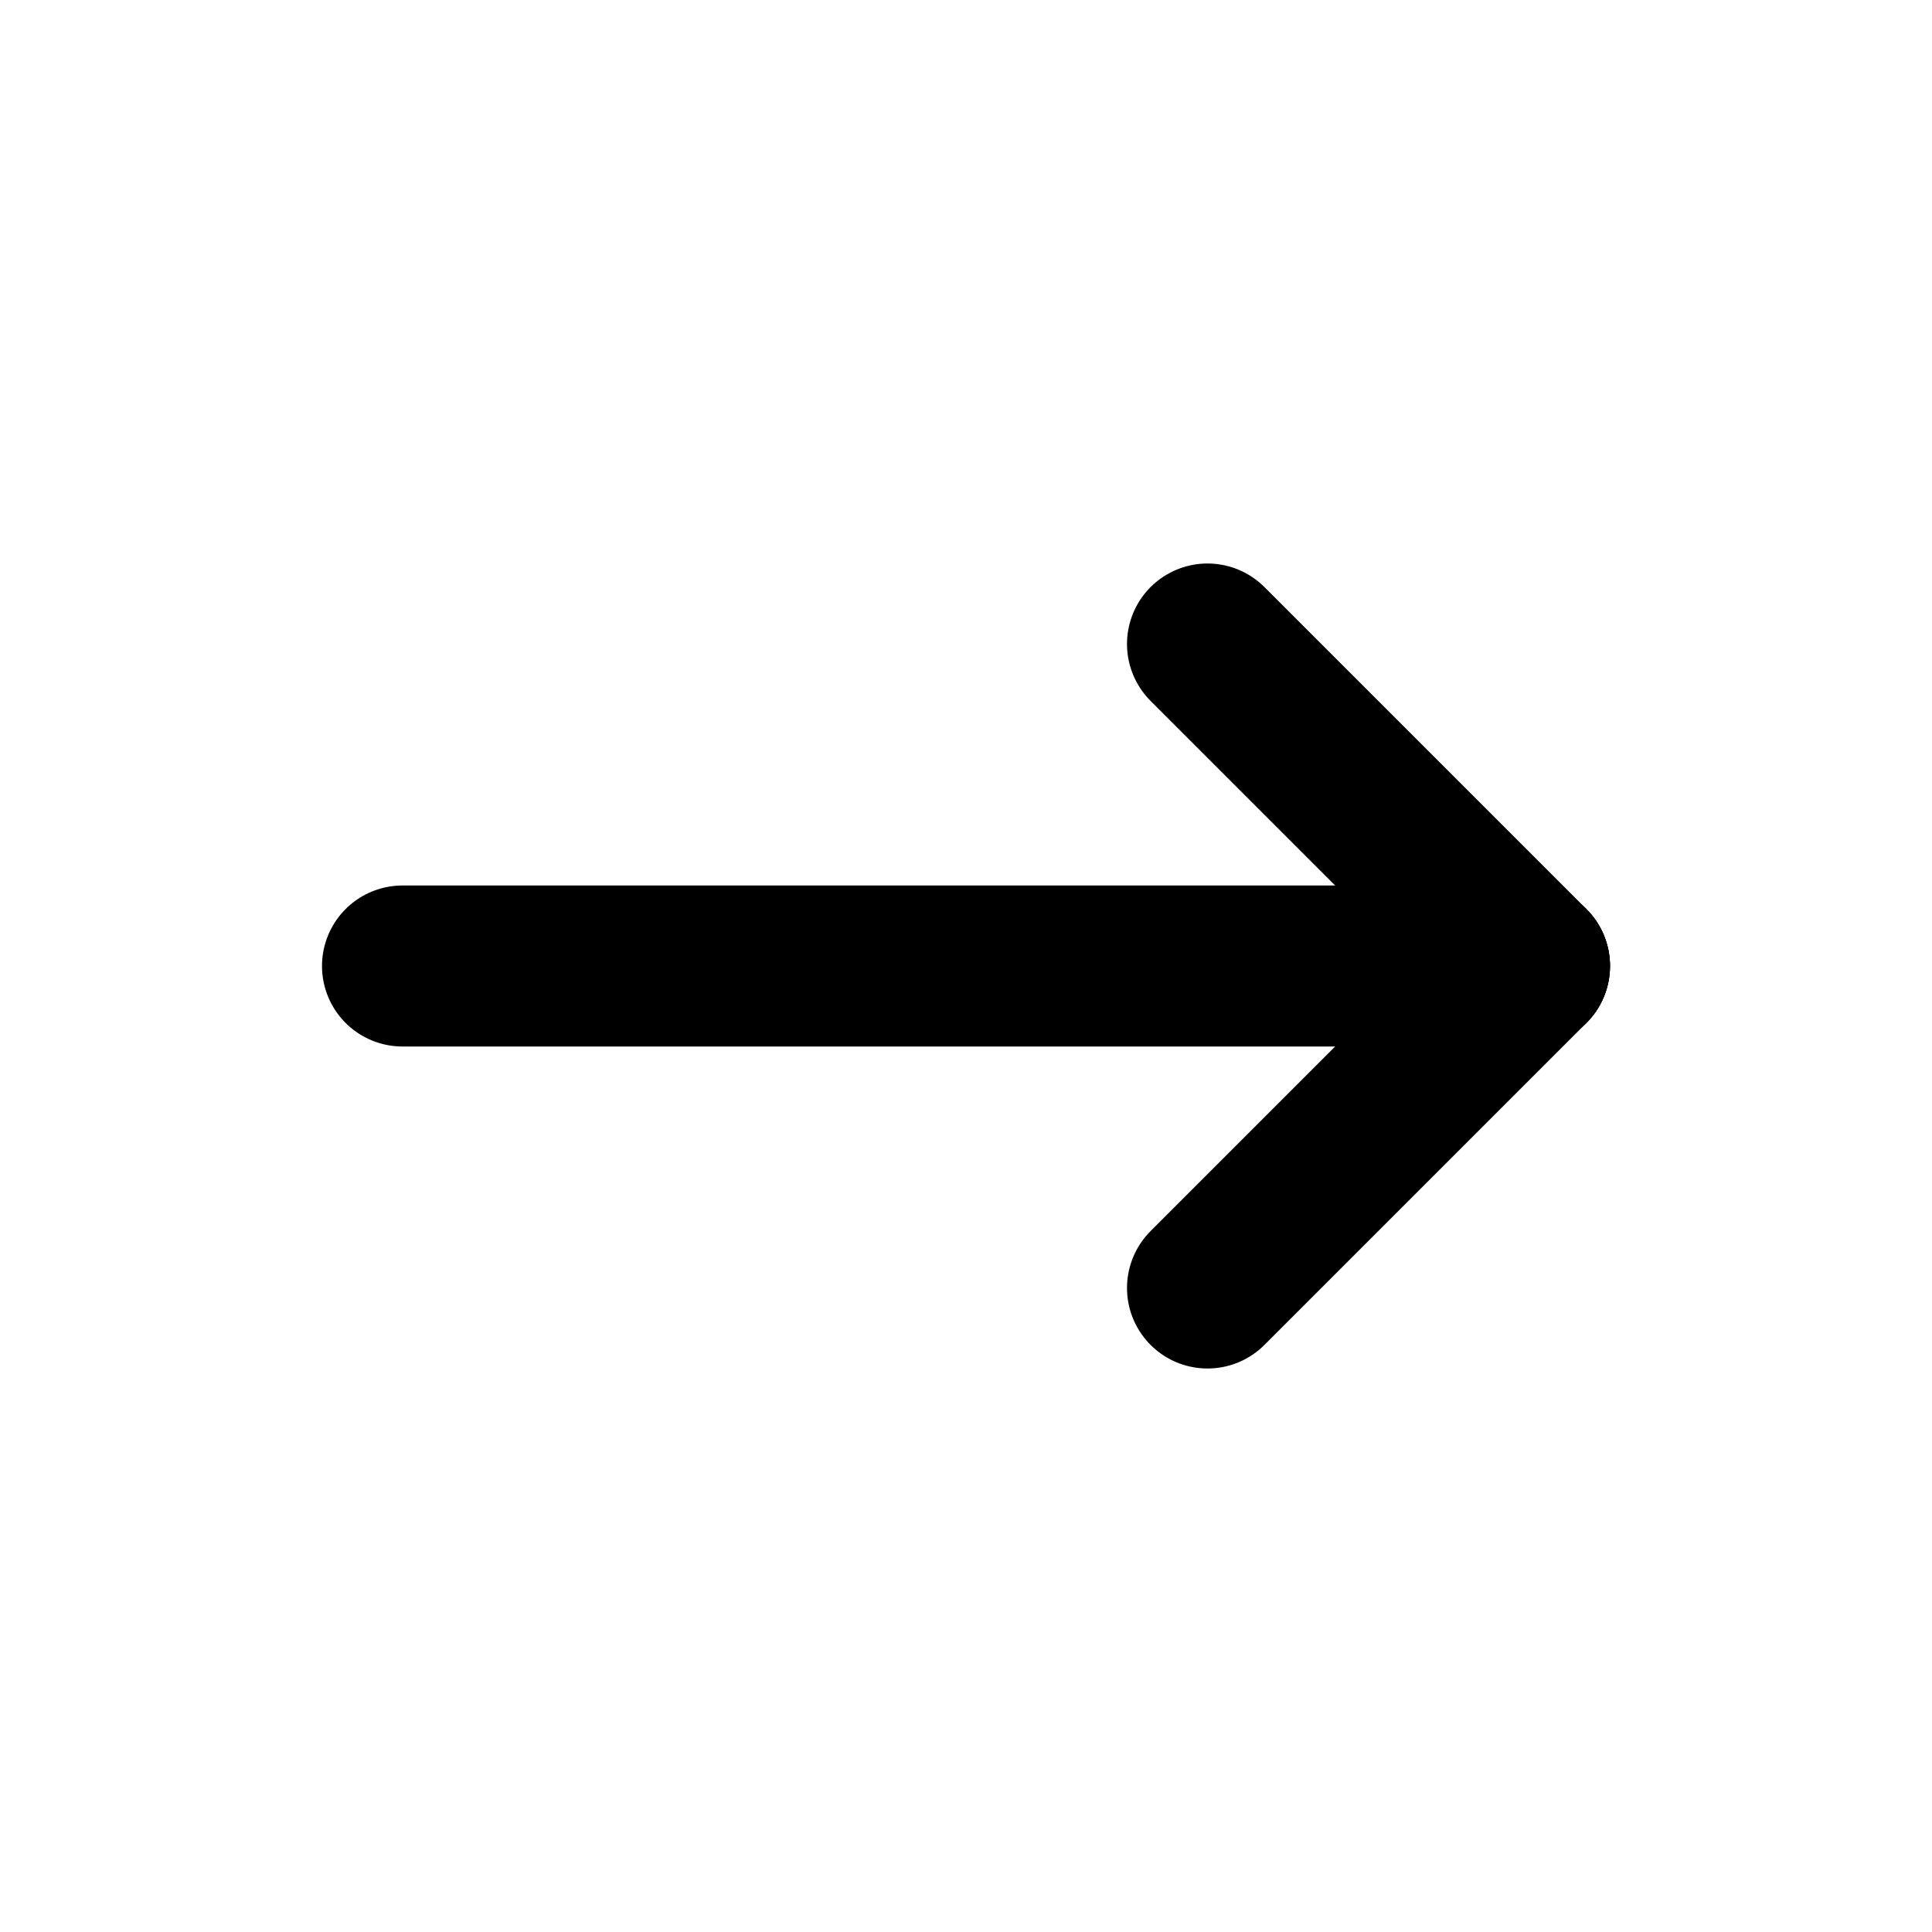
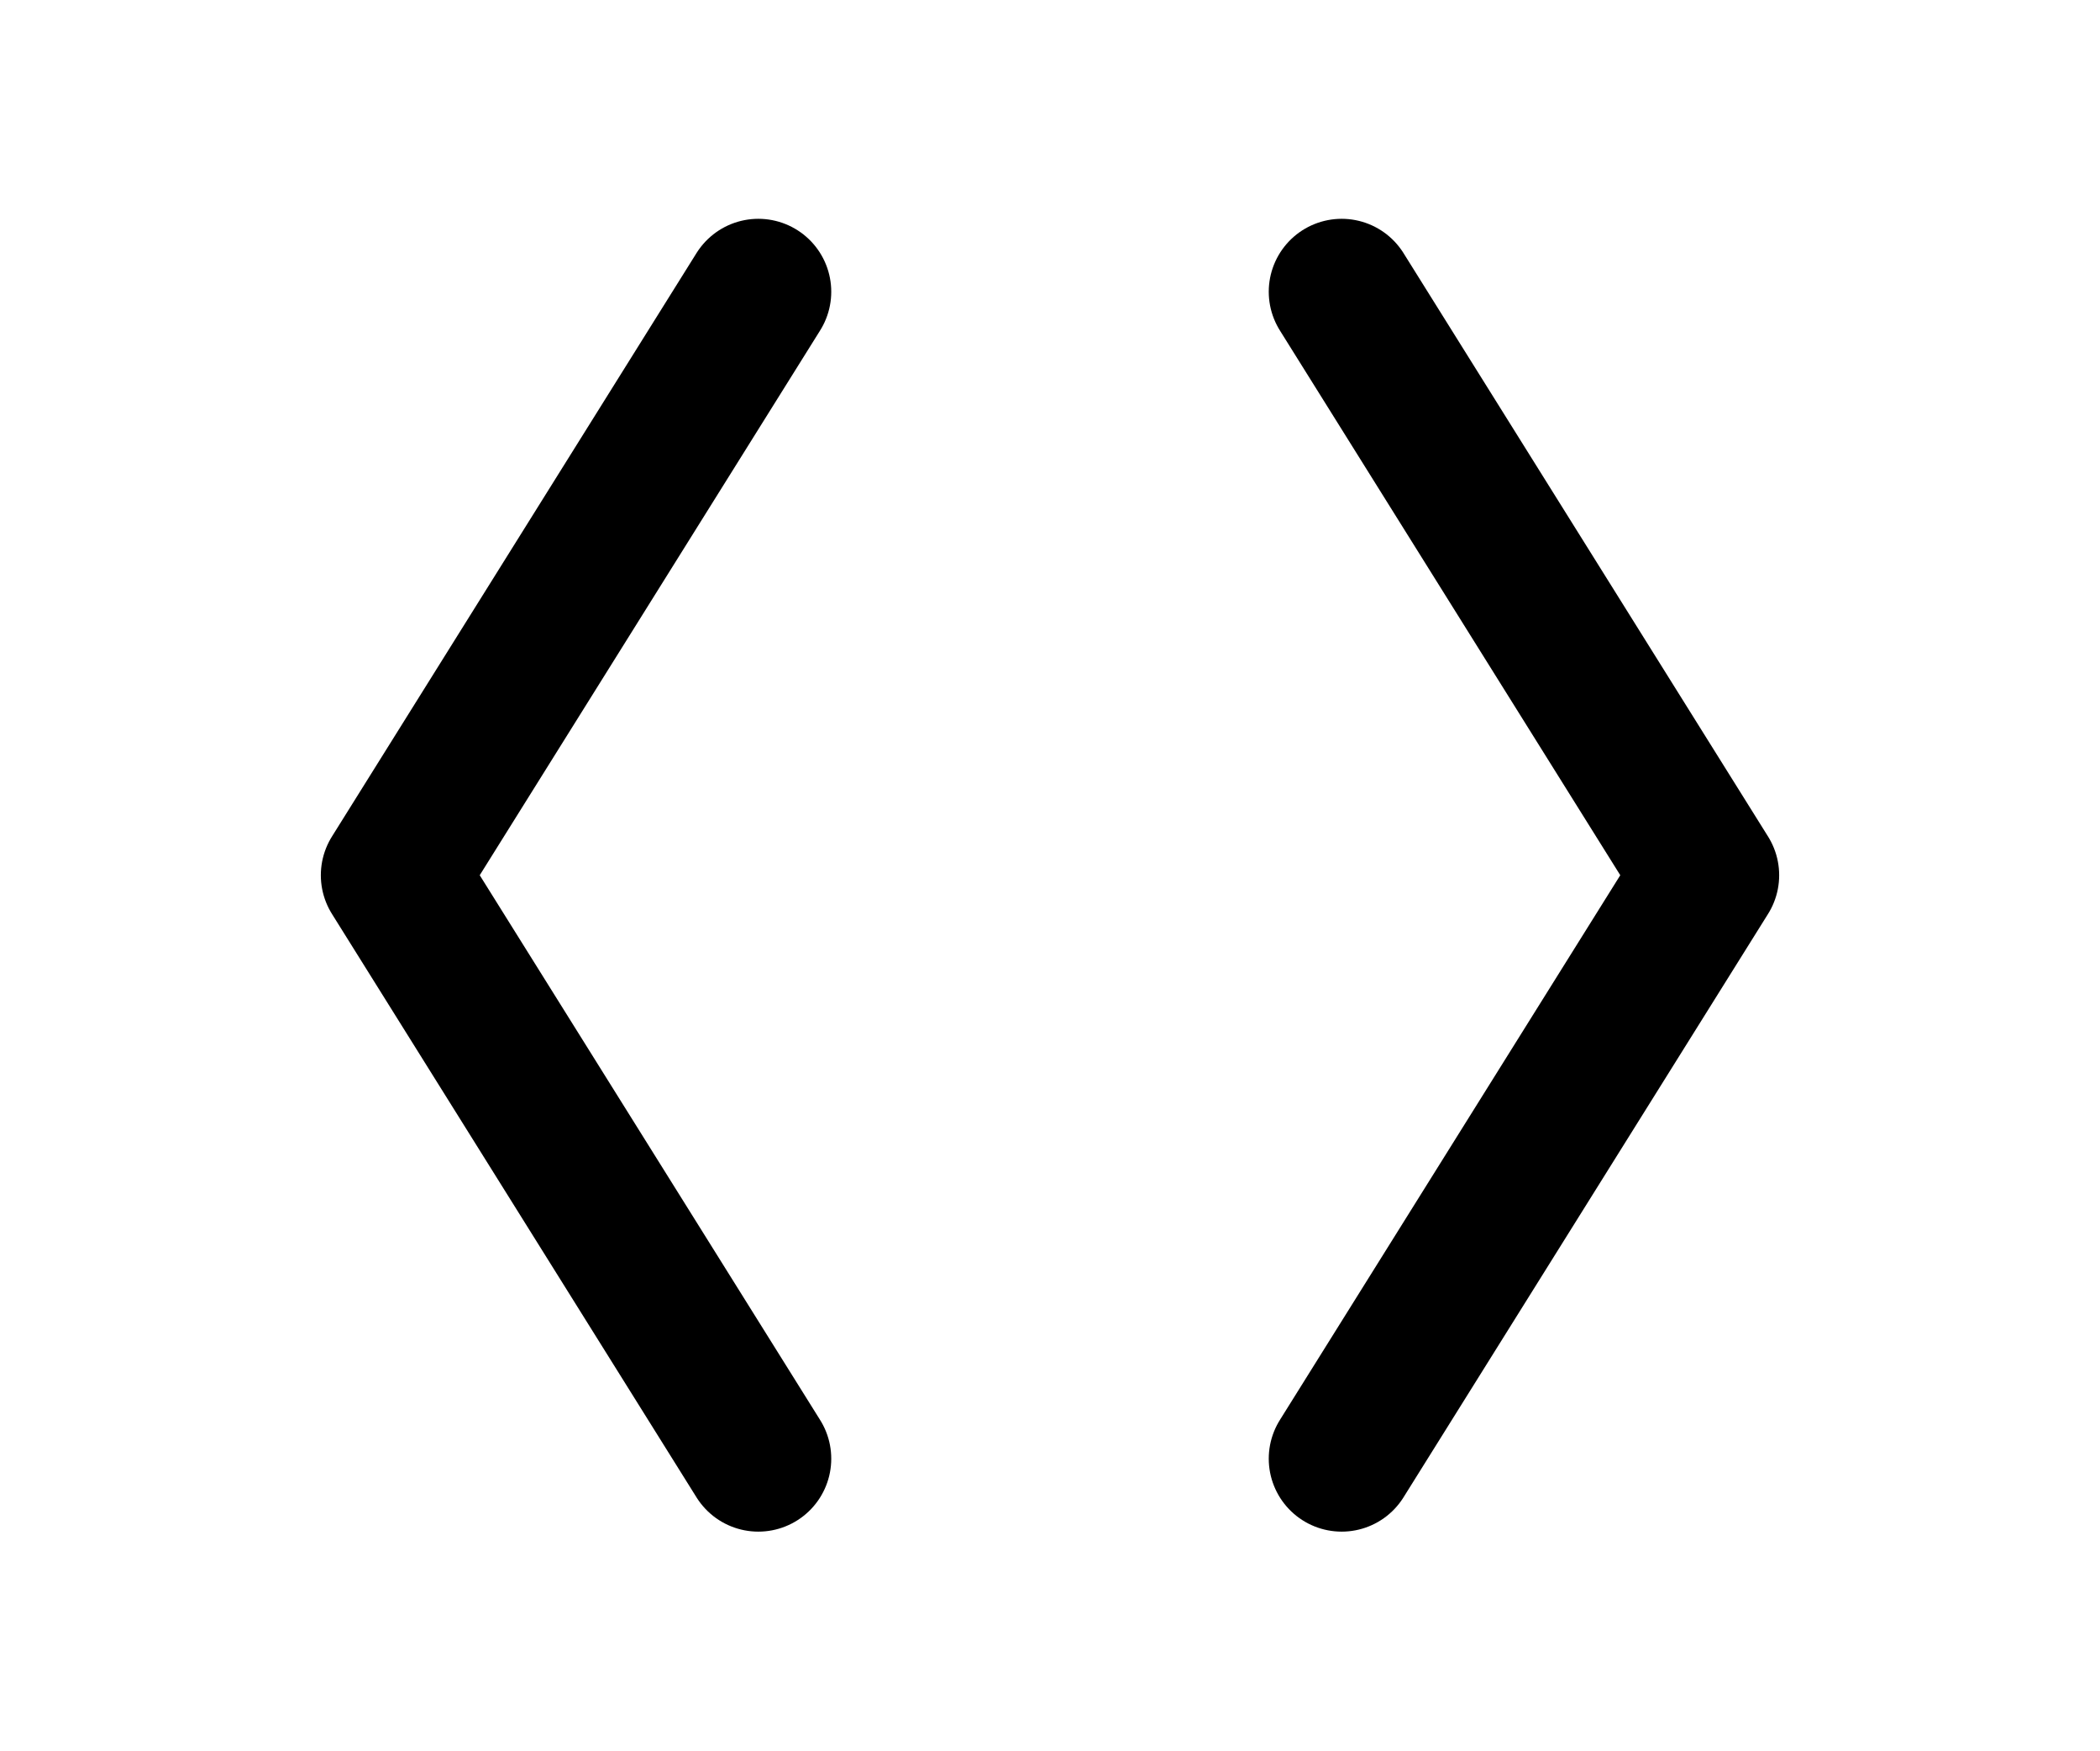
- <svg xmlns="http://www.w3.org/2000/svg" class="icon icon-tabler icon-tabler-arrow-narrow-right" width="24" height="24" viewBox="0 0 24 24" stroke-width="2" stroke="currentColor" fill="none" stroke-linecap="round" stroke-linejoin="round">
+ <svg xmlns="http://www.w3.org/2000/svg" class="icon icon-tabler icon-tabler-brackets-angle" width="24" height="20" viewBox="0 0 24 24" stroke-width="2" stroke="currentColor" fill="none" stroke-linecap="round" stroke-linejoin="round">
  <path stroke="none" d="M0 0h24v24H0z" fill="none" />
-   <path d="M5 12l14 0" />
-   <path d="M15 16l4 -4" />
-   <path d="M15 8l4 4" />
+   <path d="M8 4l-5 8l5 8" />
+   <path d="M16 4l5 8l-5 8" />
</svg>
